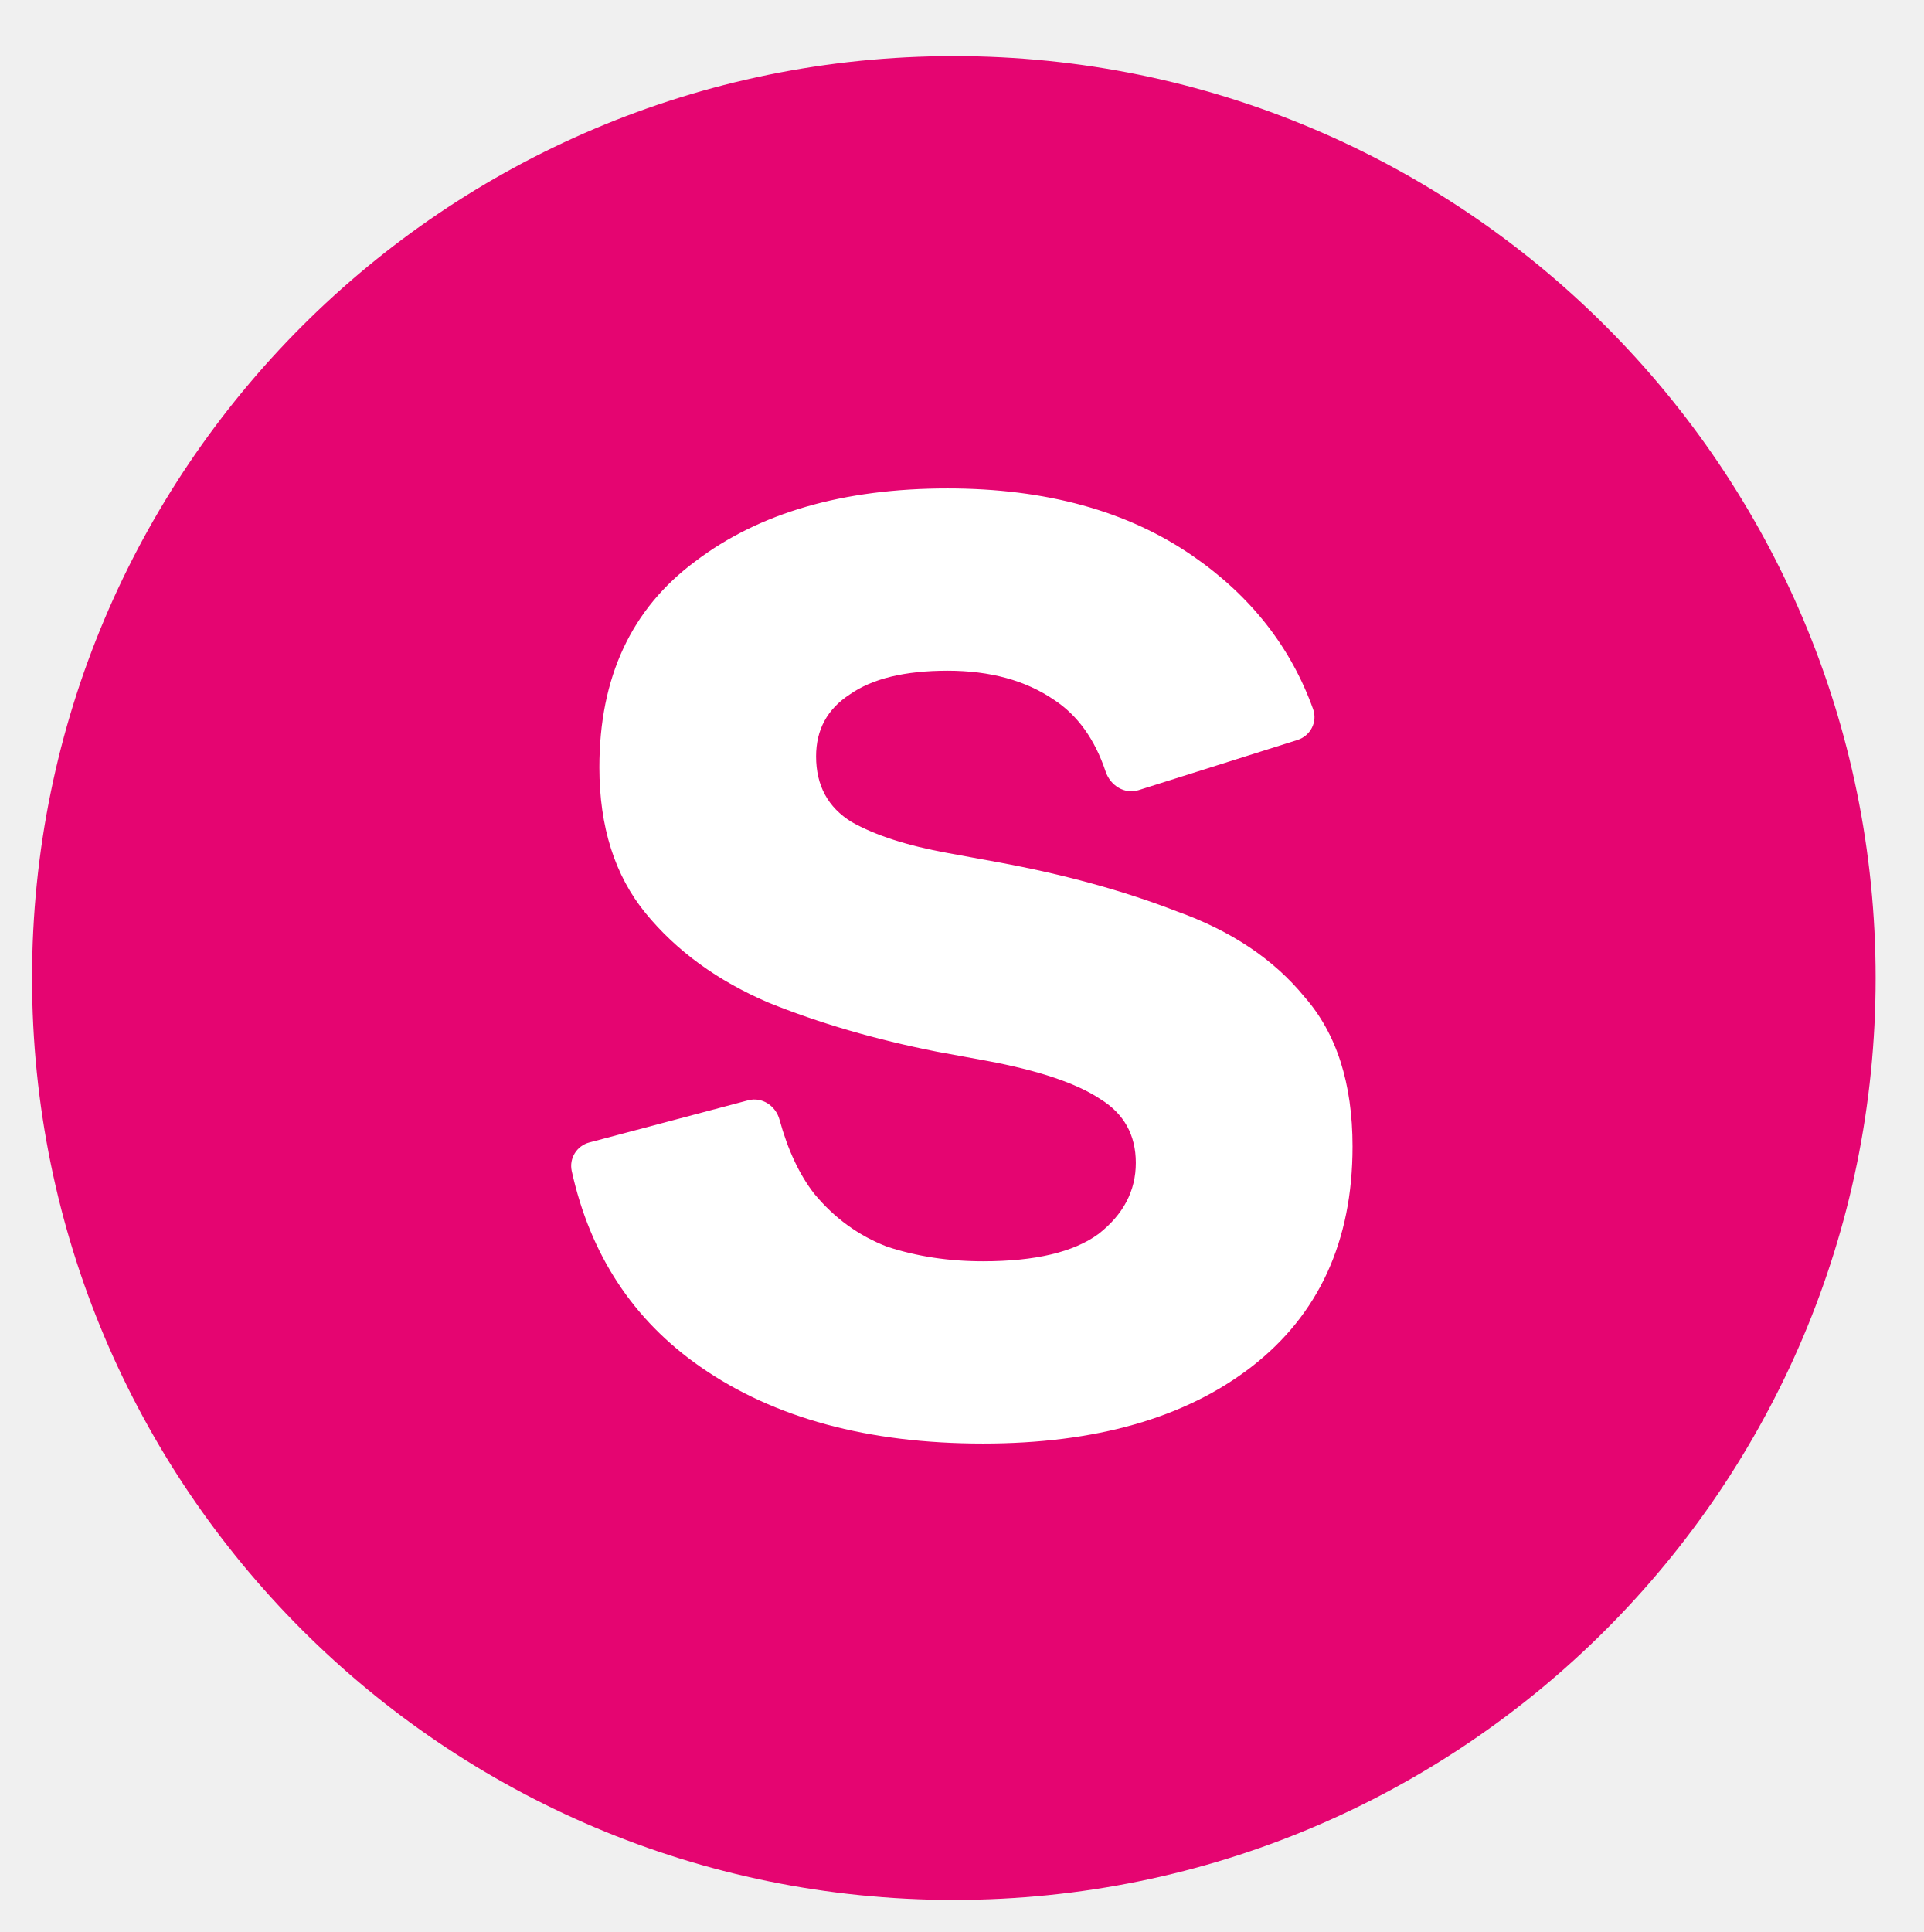
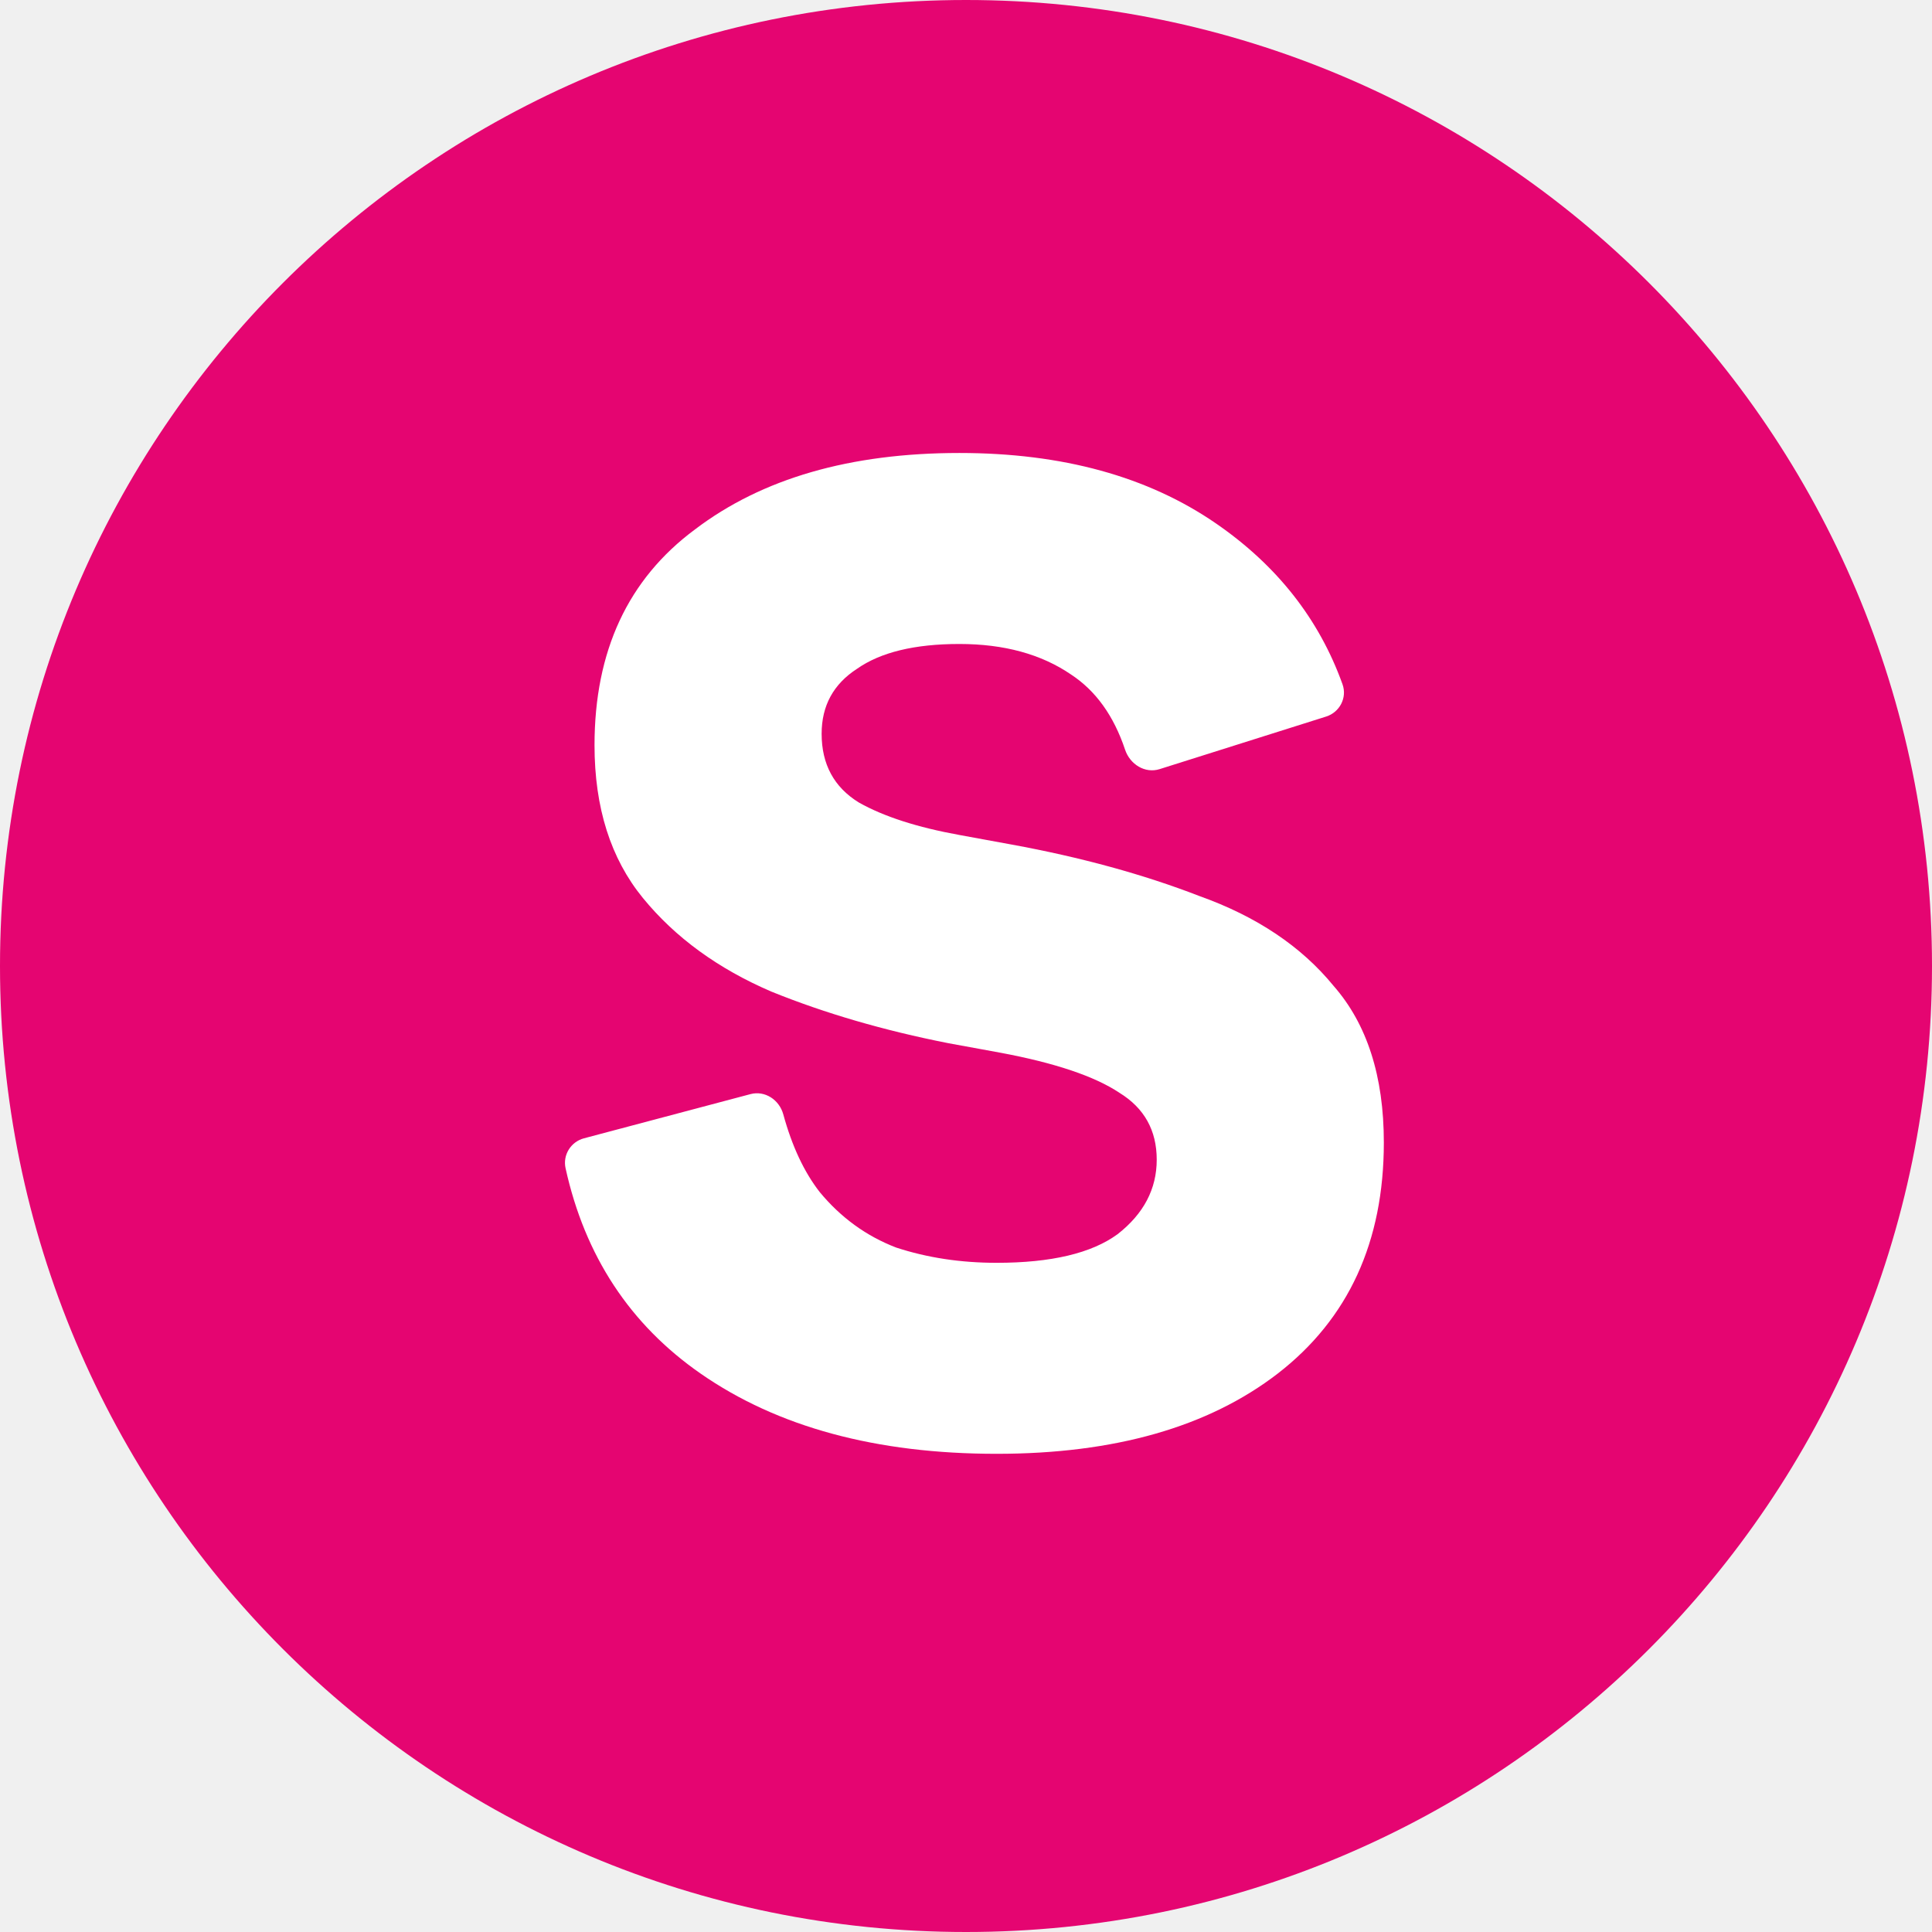
- <svg xmlns="http://www.w3.org/2000/svg" width="240" height="241" viewBox="0 0 240 241" fill="none">
-   <mask id="mask0_2_2" style="mask-type:alpha" maskUnits="userSpaceOnUse" x="4" y="7" width="230" height="230">
-     <circle cx="119" cy="122" r="115" fill="#D9D9D9" />
+ <svg xmlns="http://www.w3.org/2000/svg" width="500" height="500" viewBox="0 0 500 500" fill="none">
+   <mask id="mask0_207_373" style="mask-type:alpha" maskUnits="userSpaceOnUse" x="0" y="0" width="500" height="500">
+     <path d="M250 500C388.071 500 500 388.071 500 250C500 111.929 388.071 0 250 0C111.929 0 0 111.929 0 250C0 388.071 111.929 500 250 500Z" fill="#D9D9D9" />
  </mask>
-   <g mask="url(#mask0_2_2)">
-     <path d="M240 0.5H0V240.5H240V0.5Z" fill="#E50571" />
-     <path d="M122.645 180.073C108.314 180.073 96.569 176.89 87.408 170.523C78.996 164.676 73.636 156.527 71.329 146.077C70.977 144.48 71.972 142.924 73.516 142.514L93.344 137.252C95.055 136.799 96.772 137.918 97.249 139.664C98.286 143.452 99.733 146.539 101.592 148.922C104.103 151.954 107.132 154.152 110.678 155.516C114.372 156.729 118.361 157.335 122.645 157.335C129.146 157.335 133.948 156.198 137.051 153.924C140.153 151.499 141.705 148.543 141.705 145.057C141.705 141.571 140.227 138.918 137.272 137.098C134.317 135.128 129.589 133.536 123.089 132.323L116.884 131.187C109.2 129.671 102.183 127.624 95.83 125.048C89.477 122.319 84.379 118.605 80.538 113.906C76.697 109.207 74.776 103.143 74.776 95.716C74.776 84.498 78.765 75.934 86.743 70.022C94.722 63.958 105.211 60.927 118.213 60.927C130.476 60.927 140.67 63.731 148.796 69.34C156.029 74.332 161.038 80.705 163.822 88.459C164.401 90.07 163.475 91.799 161.876 92.304L142.046 98.564C140.316 99.11 138.524 98.002 137.937 96.245C136.588 92.211 134.445 89.23 131.51 87.303C127.964 84.877 123.532 83.665 118.213 83.665C112.894 83.665 108.831 84.65 106.024 86.62C103.217 88.439 101.813 91.016 101.813 94.352C101.813 97.99 103.291 100.718 106.246 102.537C109.2 104.204 113.189 105.493 118.213 106.402L124.418 107.539C132.692 109.055 140.153 111.101 146.802 113.678C153.598 116.104 158.917 119.666 162.758 124.365C166.747 128.913 168.742 135.128 168.742 143.011C168.742 154.834 164.531 164.005 156.109 170.523C147.836 176.89 136.681 180.073 122.645 180.073Z" fill="white" />
+   <g mask="url(#mask0_207_373)">
+     <path d="M500 0H0V500H500V0Z" fill="#E50571" />
+     <path d="M257.924 376.245C226.77 376.245 201.236 369.326 181.322 355.485C163.034 342.774 151.382 325.058 146.368 302.341C145.602 298.869 147.764 295.487 151.122 294.595L194.226 283.156C197.945 282.171 201.677 284.604 202.716 288.4C204.969 296.635 208.115 303.345 212.157 308.526C217.615 315.117 224.2 319.895 231.909 322.861C239.939 325.498 248.611 326.815 257.924 326.815C272.057 326.815 282.496 324.343 289.241 319.4C295.985 314.128 299.359 307.702 299.359 300.124C299.359 292.545 296.146 286.778 289.722 282.822C283.298 278.539 273.02 275.078 258.889 272.441L245.4 269.971C228.696 266.676 213.441 262.226 199.63 256.626C185.818 250.693 174.738 242.619 166.387 232.404C158.037 222.189 153.862 209.006 153.862 192.86C153.862 168.474 162.533 149.856 179.877 137.003C197.222 123.822 220.024 117.232 248.289 117.232C274.948 117.232 297.109 123.328 314.774 135.52C330.498 146.373 341.387 160.227 347.439 177.084C348.698 180.586 346.685 184.345 343.209 185.442L300.1 199.052C296.339 200.239 292.443 197.83 291.167 194.01C288.235 185.241 283.576 178.761 277.196 174.571C269.487 169.298 259.852 166.662 248.289 166.662C236.726 166.662 227.893 168.804 221.791 173.088C215.689 177.042 212.637 182.644 212.637 189.895C212.637 197.803 215.85 203.735 222.274 207.689C228.696 211.313 237.367 214.115 248.289 216.091L261.778 218.563C279.765 221.858 295.985 226.306 310.439 231.908C325.213 237.182 336.776 244.926 345.126 255.141C353.798 265.028 358.135 278.539 358.135 295.676C358.135 321.378 348.98 341.315 330.672 355.485C312.687 369.326 288.437 376.245 257.924 376.245Z" fill="white" />
  </g>
</svg>
